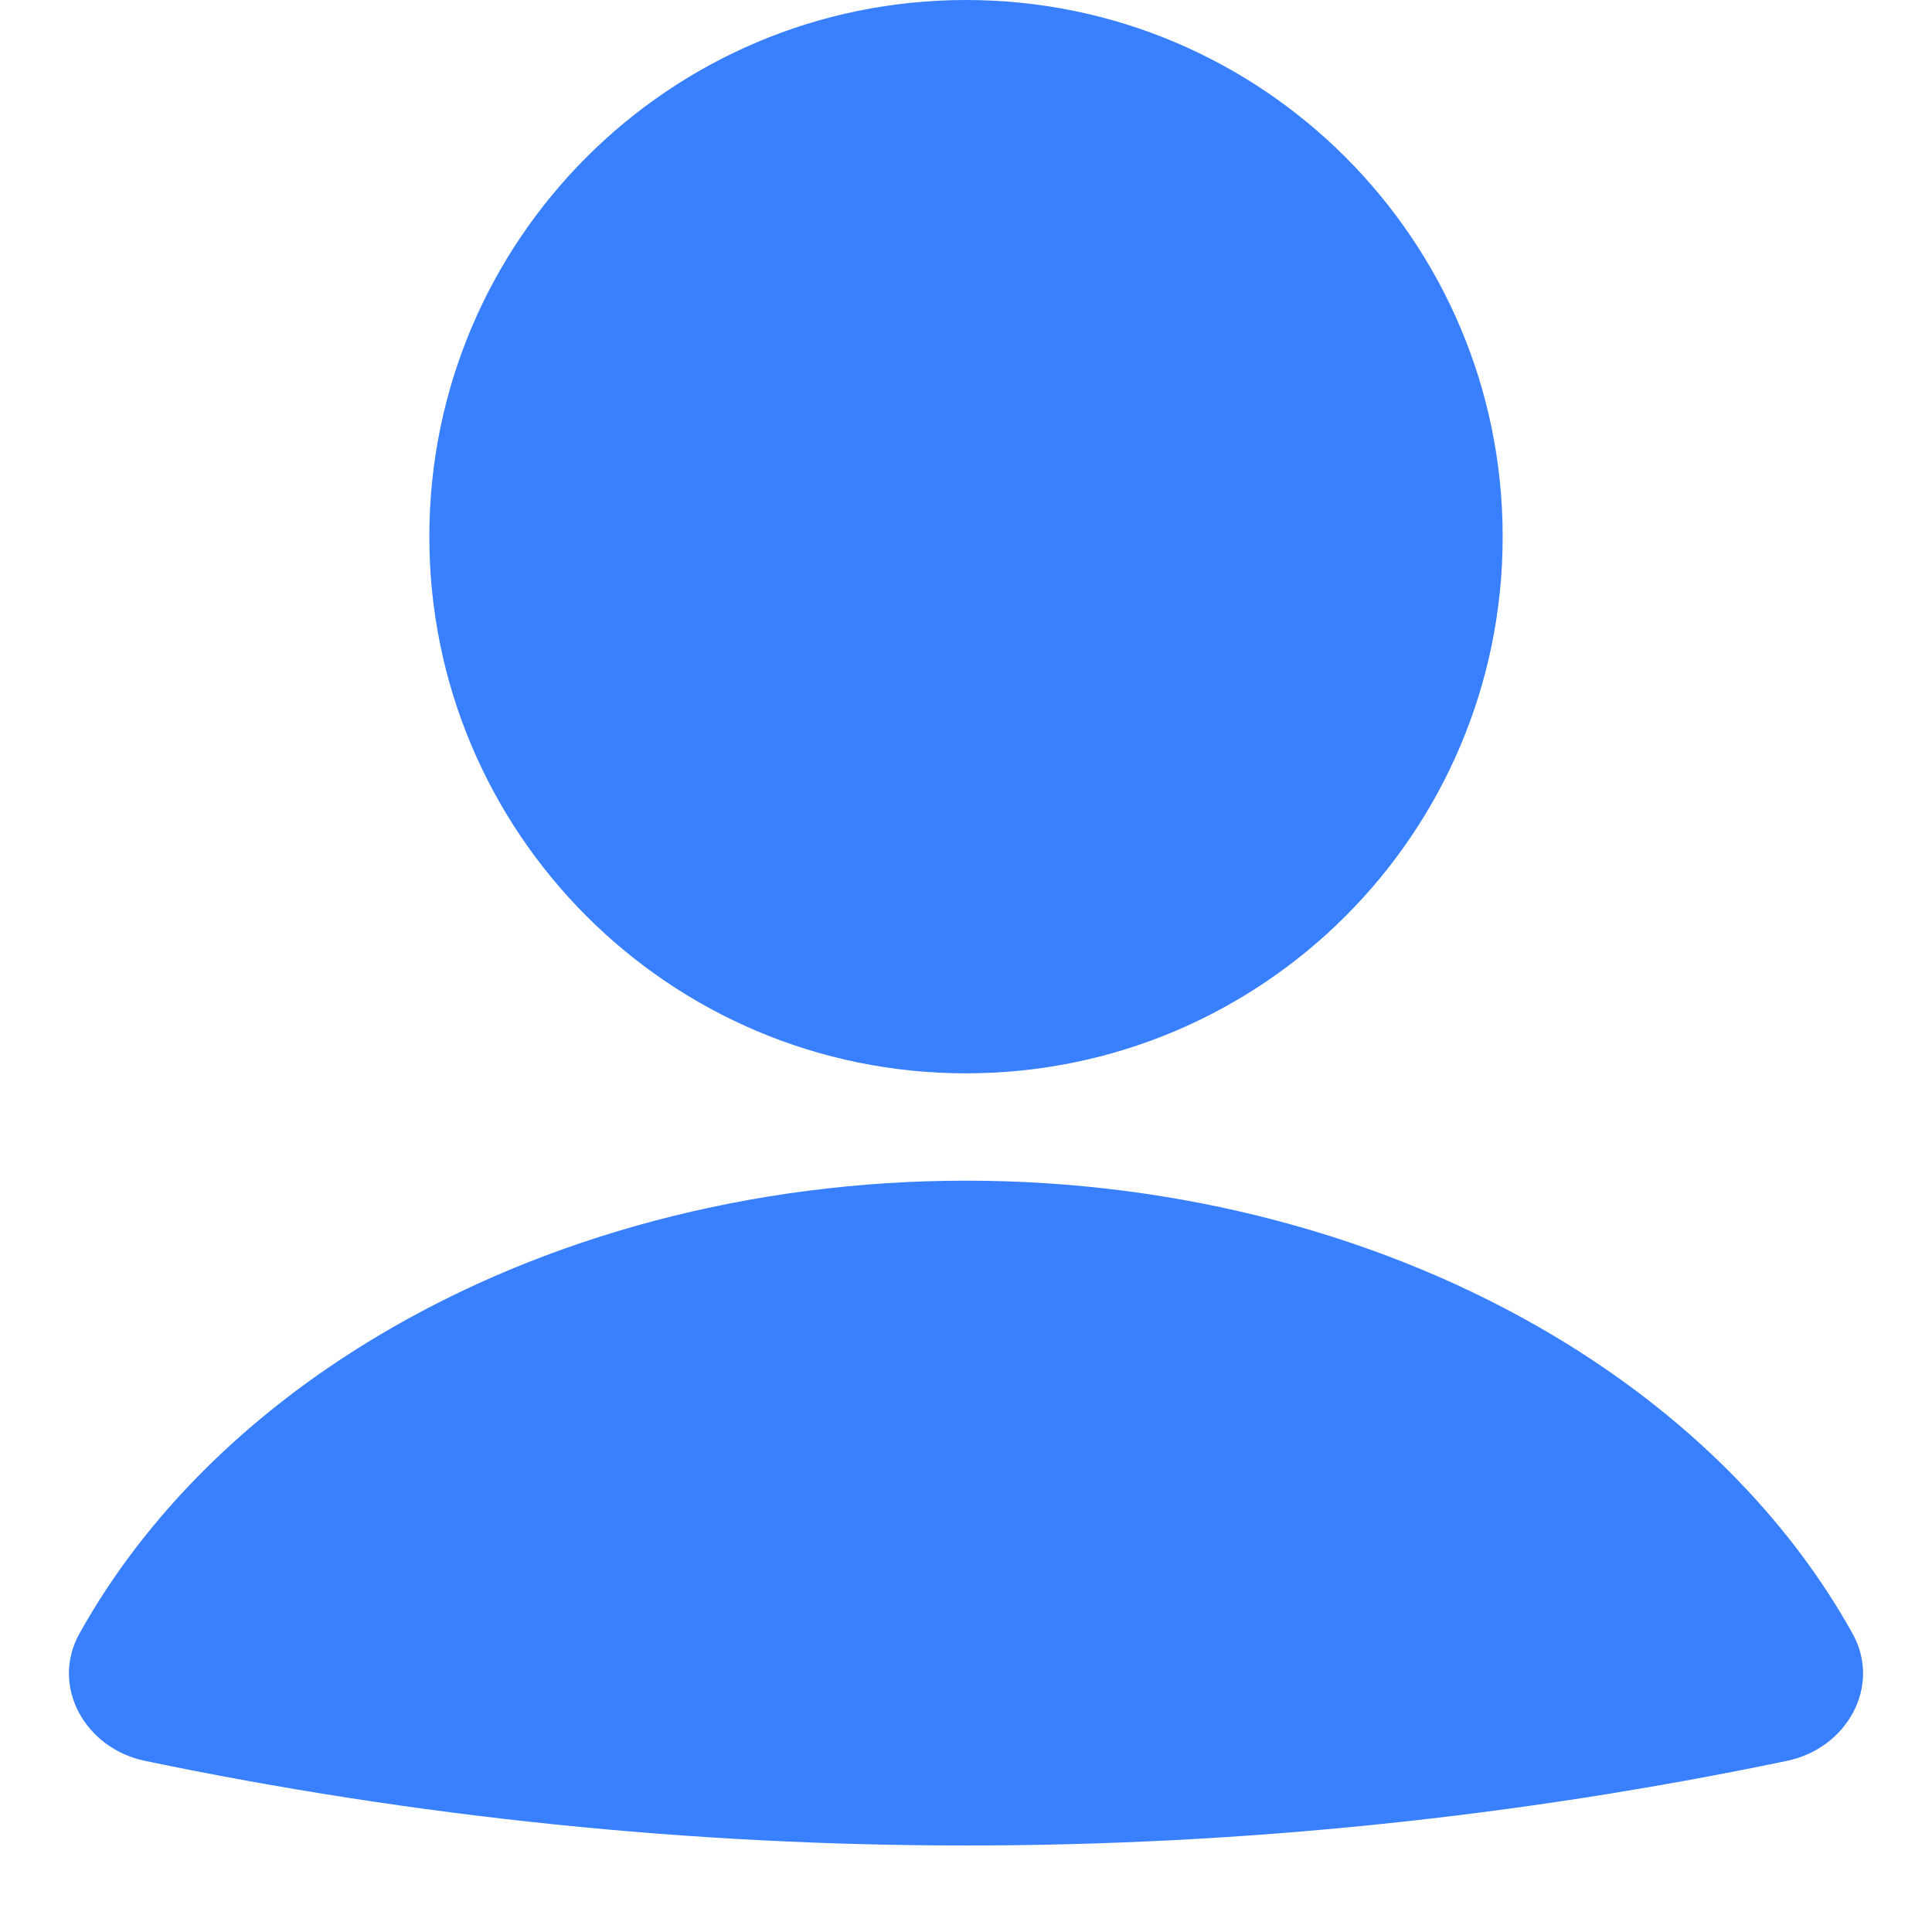
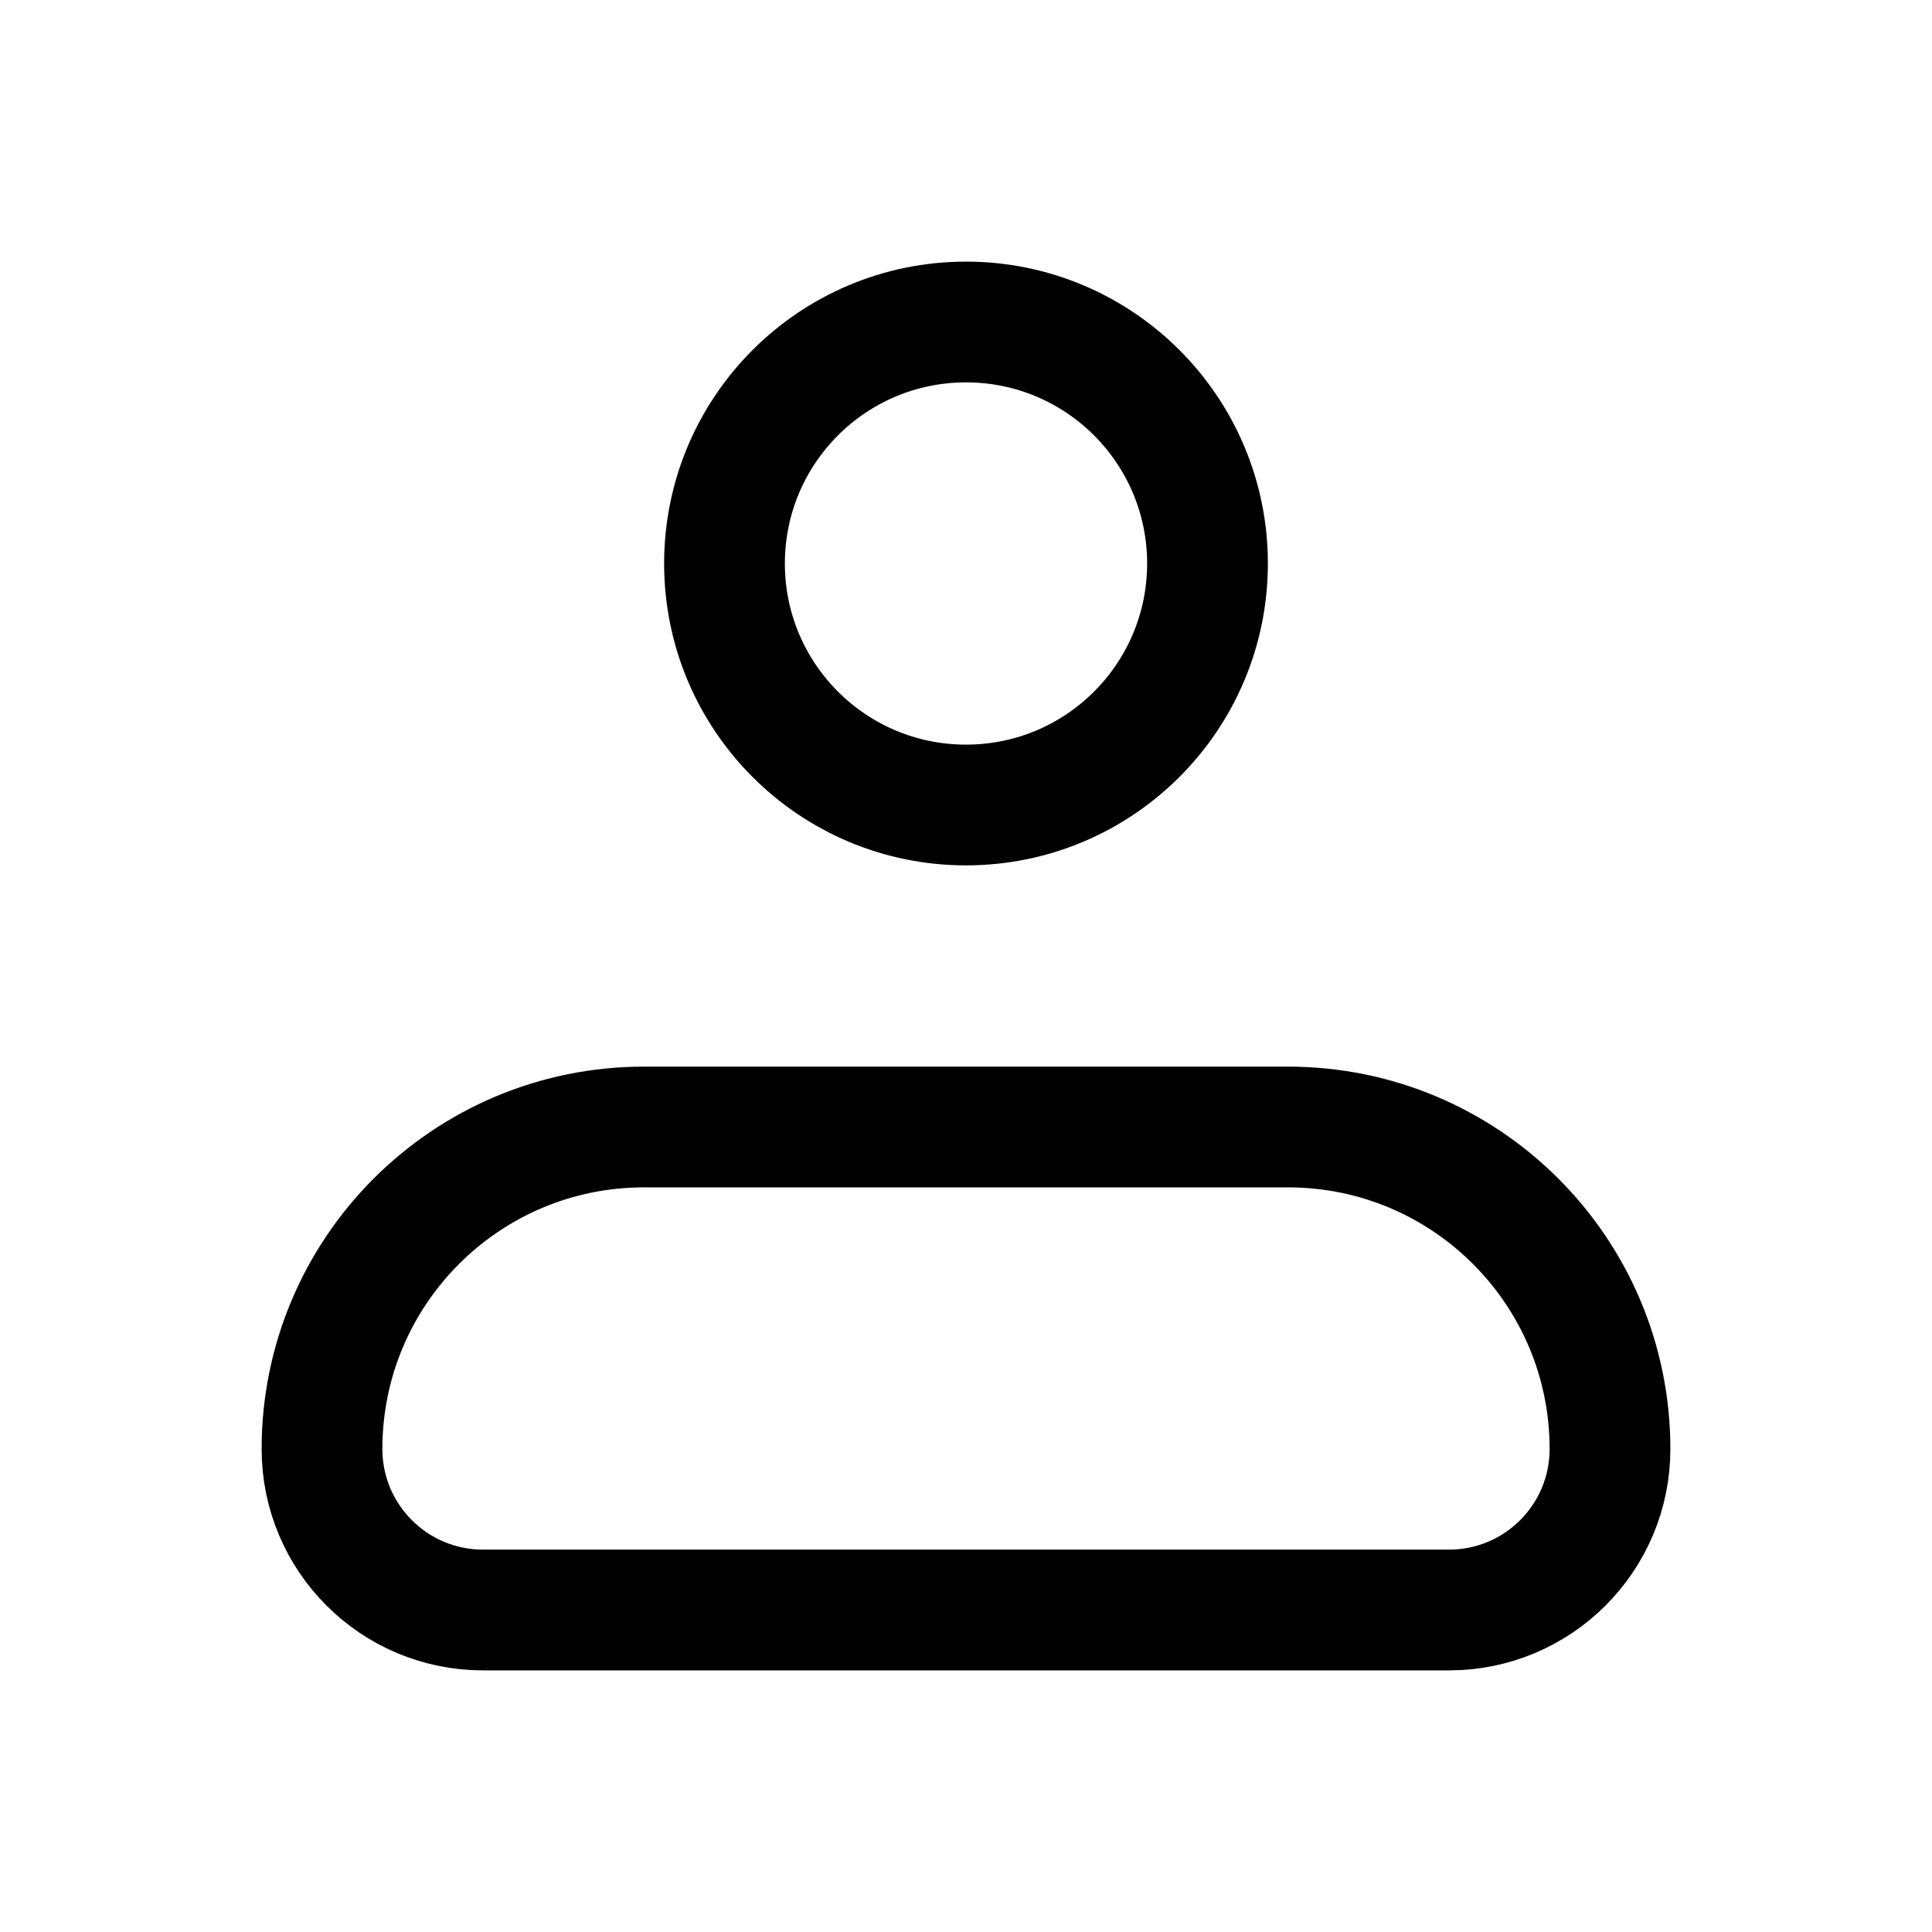
- <svg xmlns="http://www.w3.org/2000/svg" width="18" height="18" viewBox="0 0 18 18" fill="none">
-   <path d="M16.651 16.405C17.204 16.29 17.534 15.712 17.259 15.218C16.653 14.131 15.699 13.175 14.479 12.447C12.907 11.508 10.981 11 9 11C7.019 11 5.093 11.508 3.521 12.447C2.301 13.175 1.347 14.131 0.741 15.218C0.466 15.712 0.796 16.29 1.348 16.405C6.395 17.457 11.605 17.457 16.651 16.405Z" fill="#3880FF" />
-   <circle cx="9" cy="5" r="5" fill="#3880FF" />
+ <svg xmlns="http://www.w3.org/2000/svg" width="128" height="128" viewBox="0 0 24 24">
+   <g fill="none" stroke="currentColor" stroke-width="1.5">
+     <path stroke-linejoin="round" d="M4 18a4 4 0 0 1 4-4h8a4 4 0 0 1 4 4a2 2 0 0 1-2 2H6a2 2 0 0 1-2-2z" />
+     <circle cx="12" cy="7" r="3" />
+   </g>
</svg>
